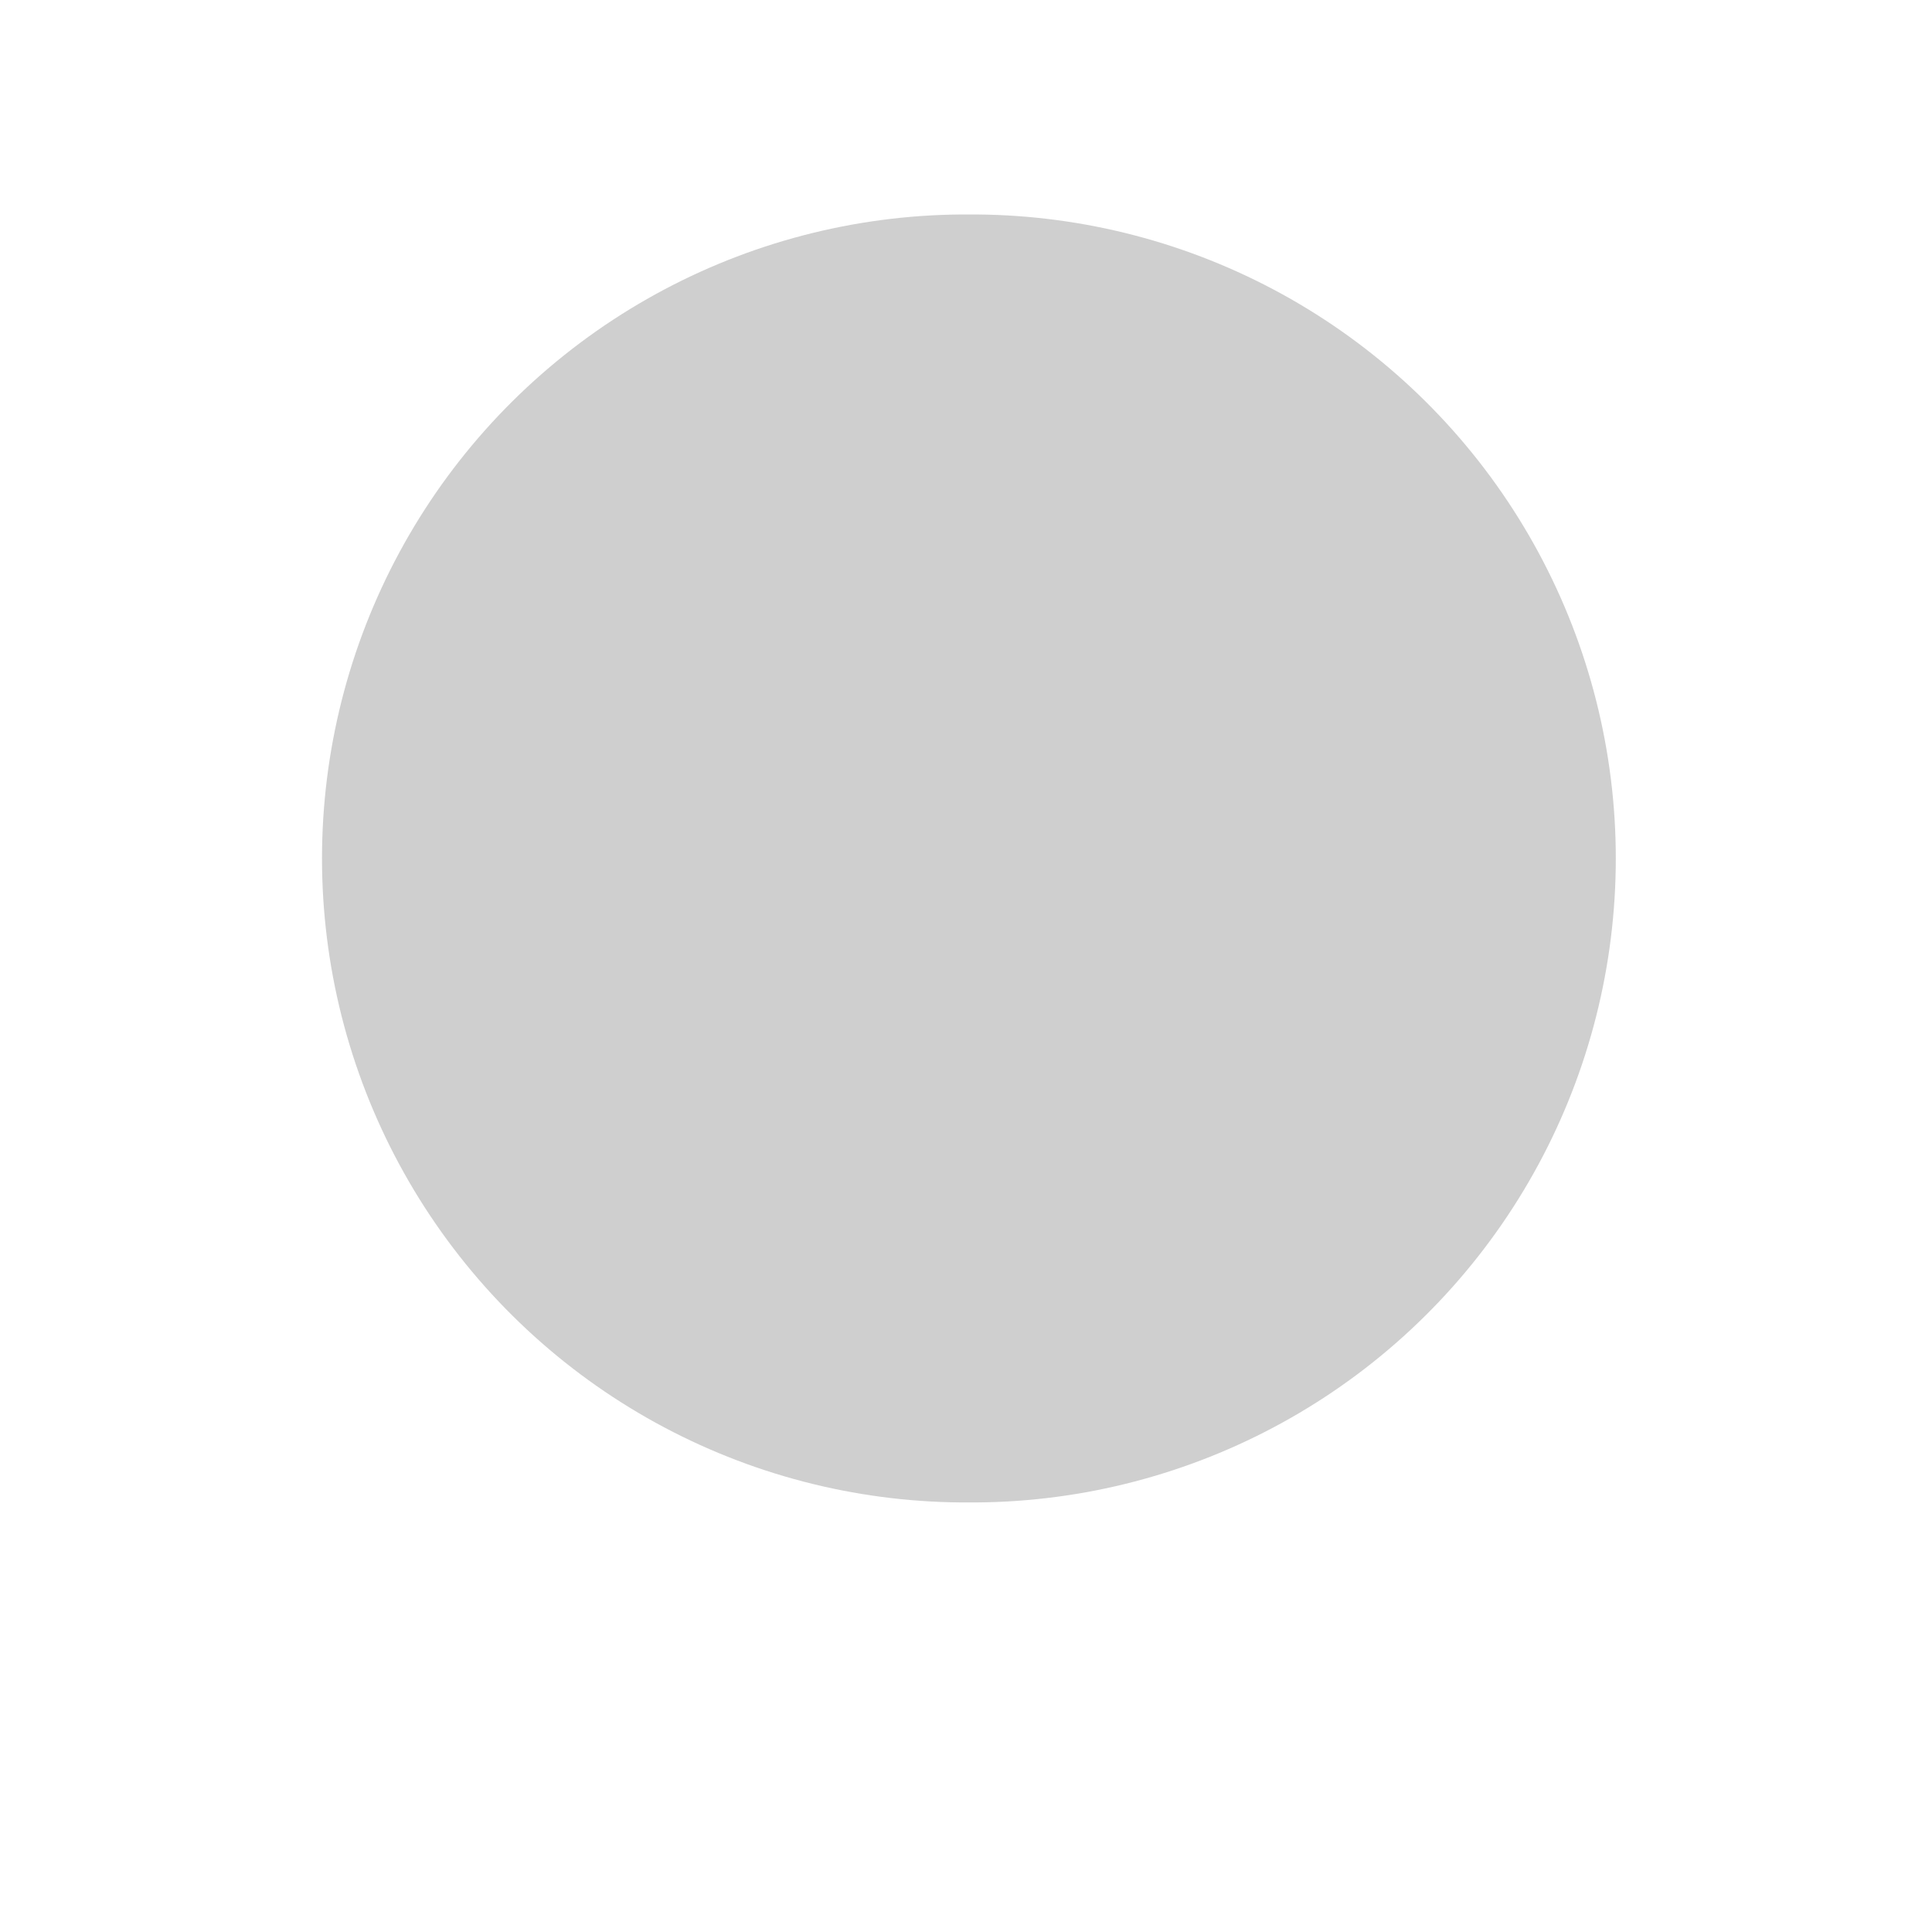
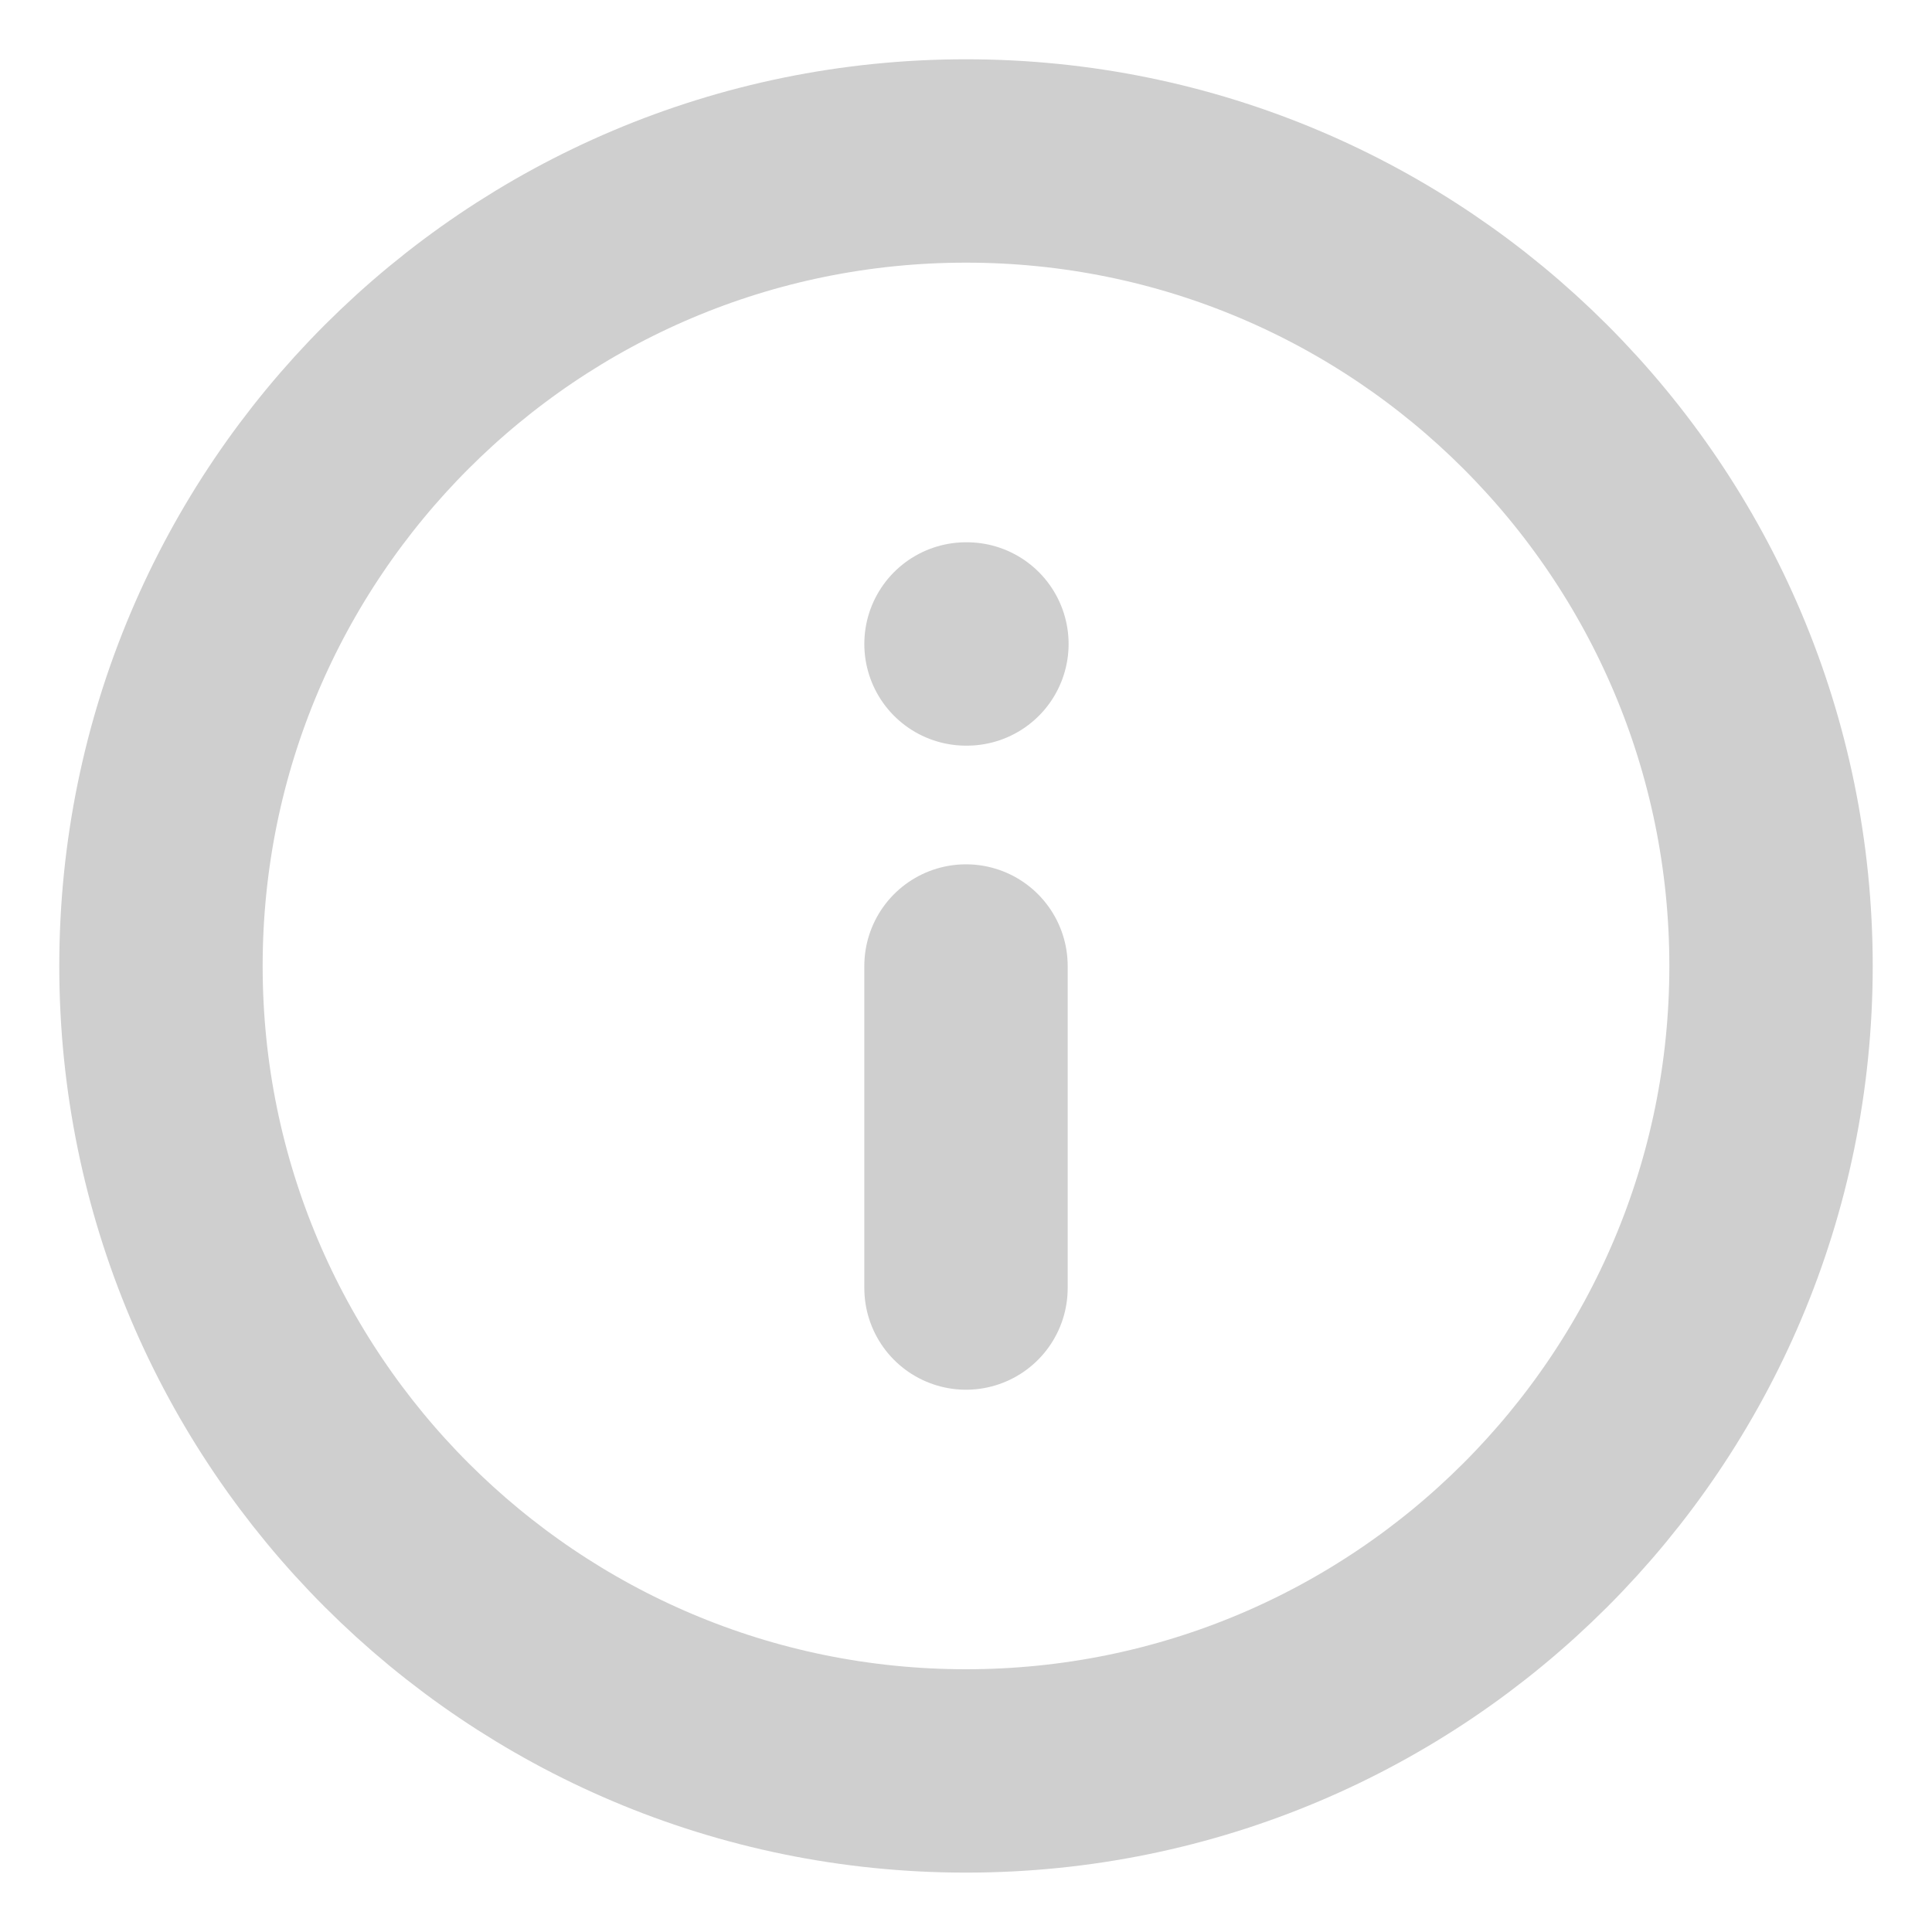
- <svg xmlns="http://www.w3.org/2000/svg" width="3" height="3" viewBox="0 0 3 3" fill="none">
-   <path d="M1.5 1.333H1.509" stroke="#CFCFCF" stroke-width="2" stroke-linecap="round" stroke-linejoin="round" />
+ <svg xmlns="http://www.w3.org/2000/svg" width="19" height="19" viewBox="0 0 19 19" fill="none">
+   <path d="M9.5 17.416C13.872 17.416 17.417 13.872 17.417 9.5C17.417 5.127 13.872 1.583 9.5 1.583C5.128 1.583 1.583 5.127 1.583 9.5C1.583 13.872 5.128 17.416 9.5 17.416Z" stroke="#CFCFCF" stroke-width="2" stroke-linecap="round" stroke-linejoin="round" />
+   <path d="M9.5 12.667V9.5" stroke="#CFCFCF" stroke-width="2" stroke-linecap="round" stroke-linejoin="round" />
+   <path d="M9.5 6.333H9.509" stroke="#CFCFCF" stroke-width="2" stroke-linecap="round" stroke-linejoin="round" />
</svg>
